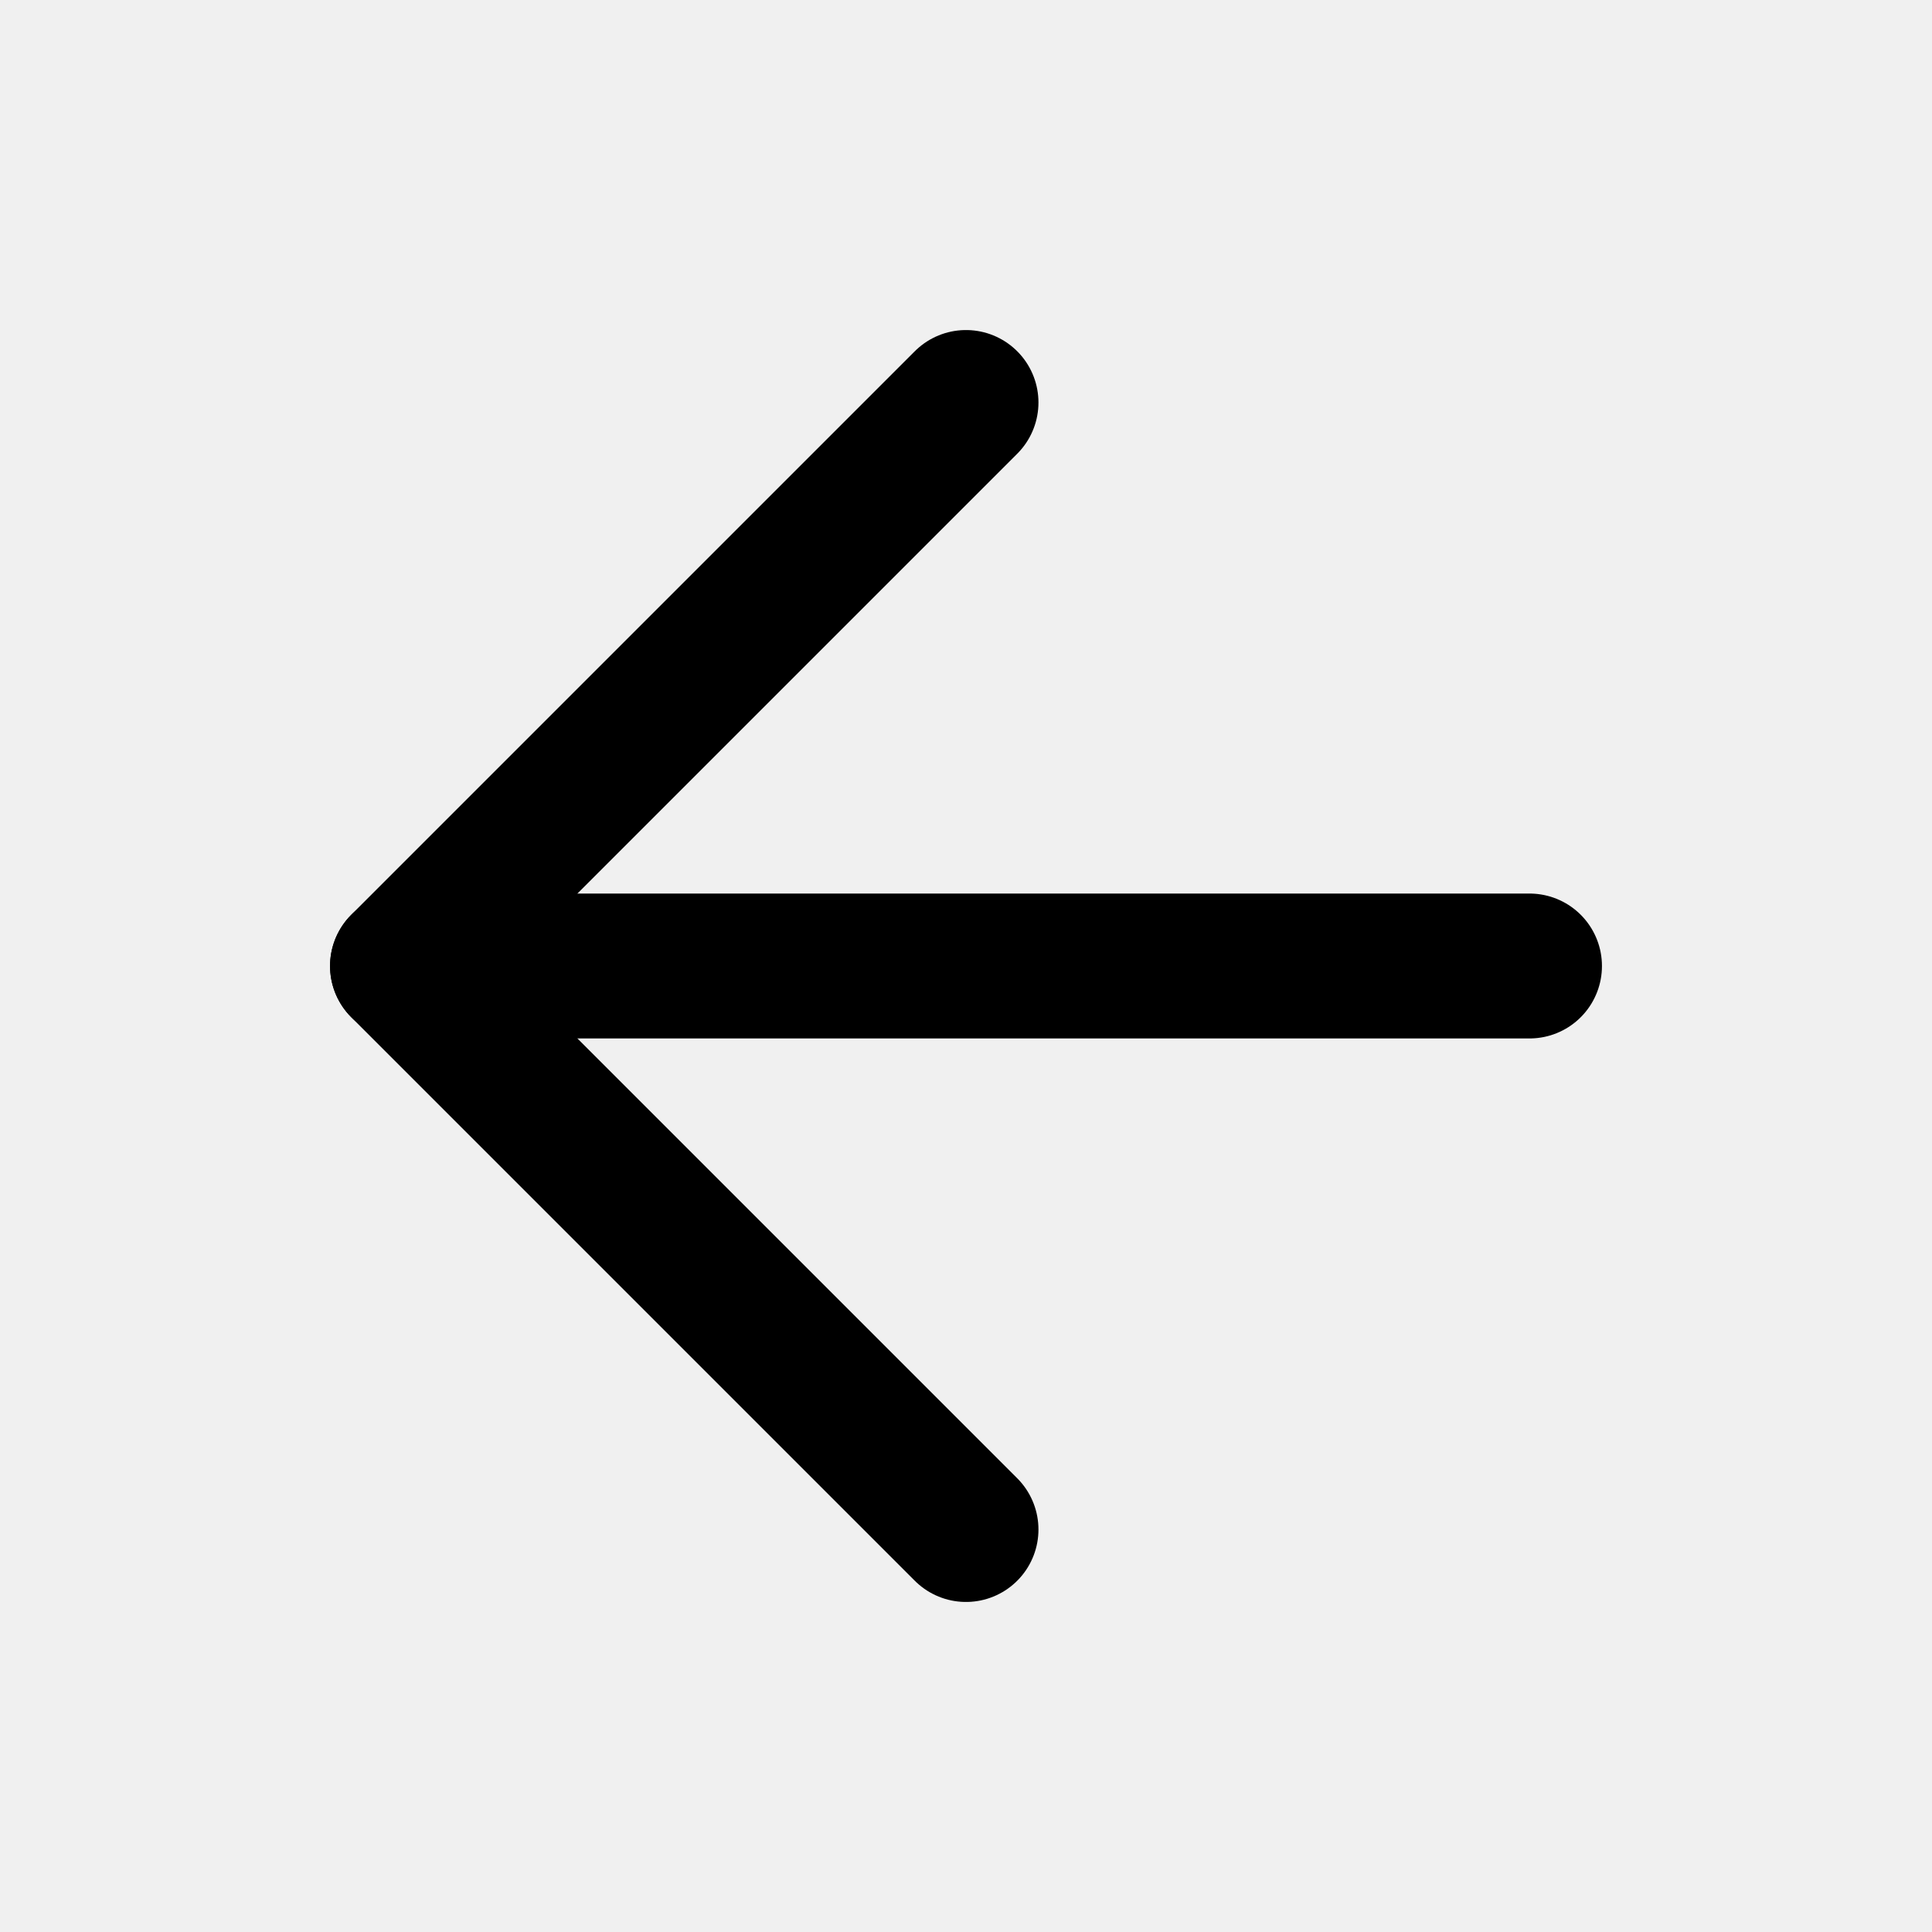
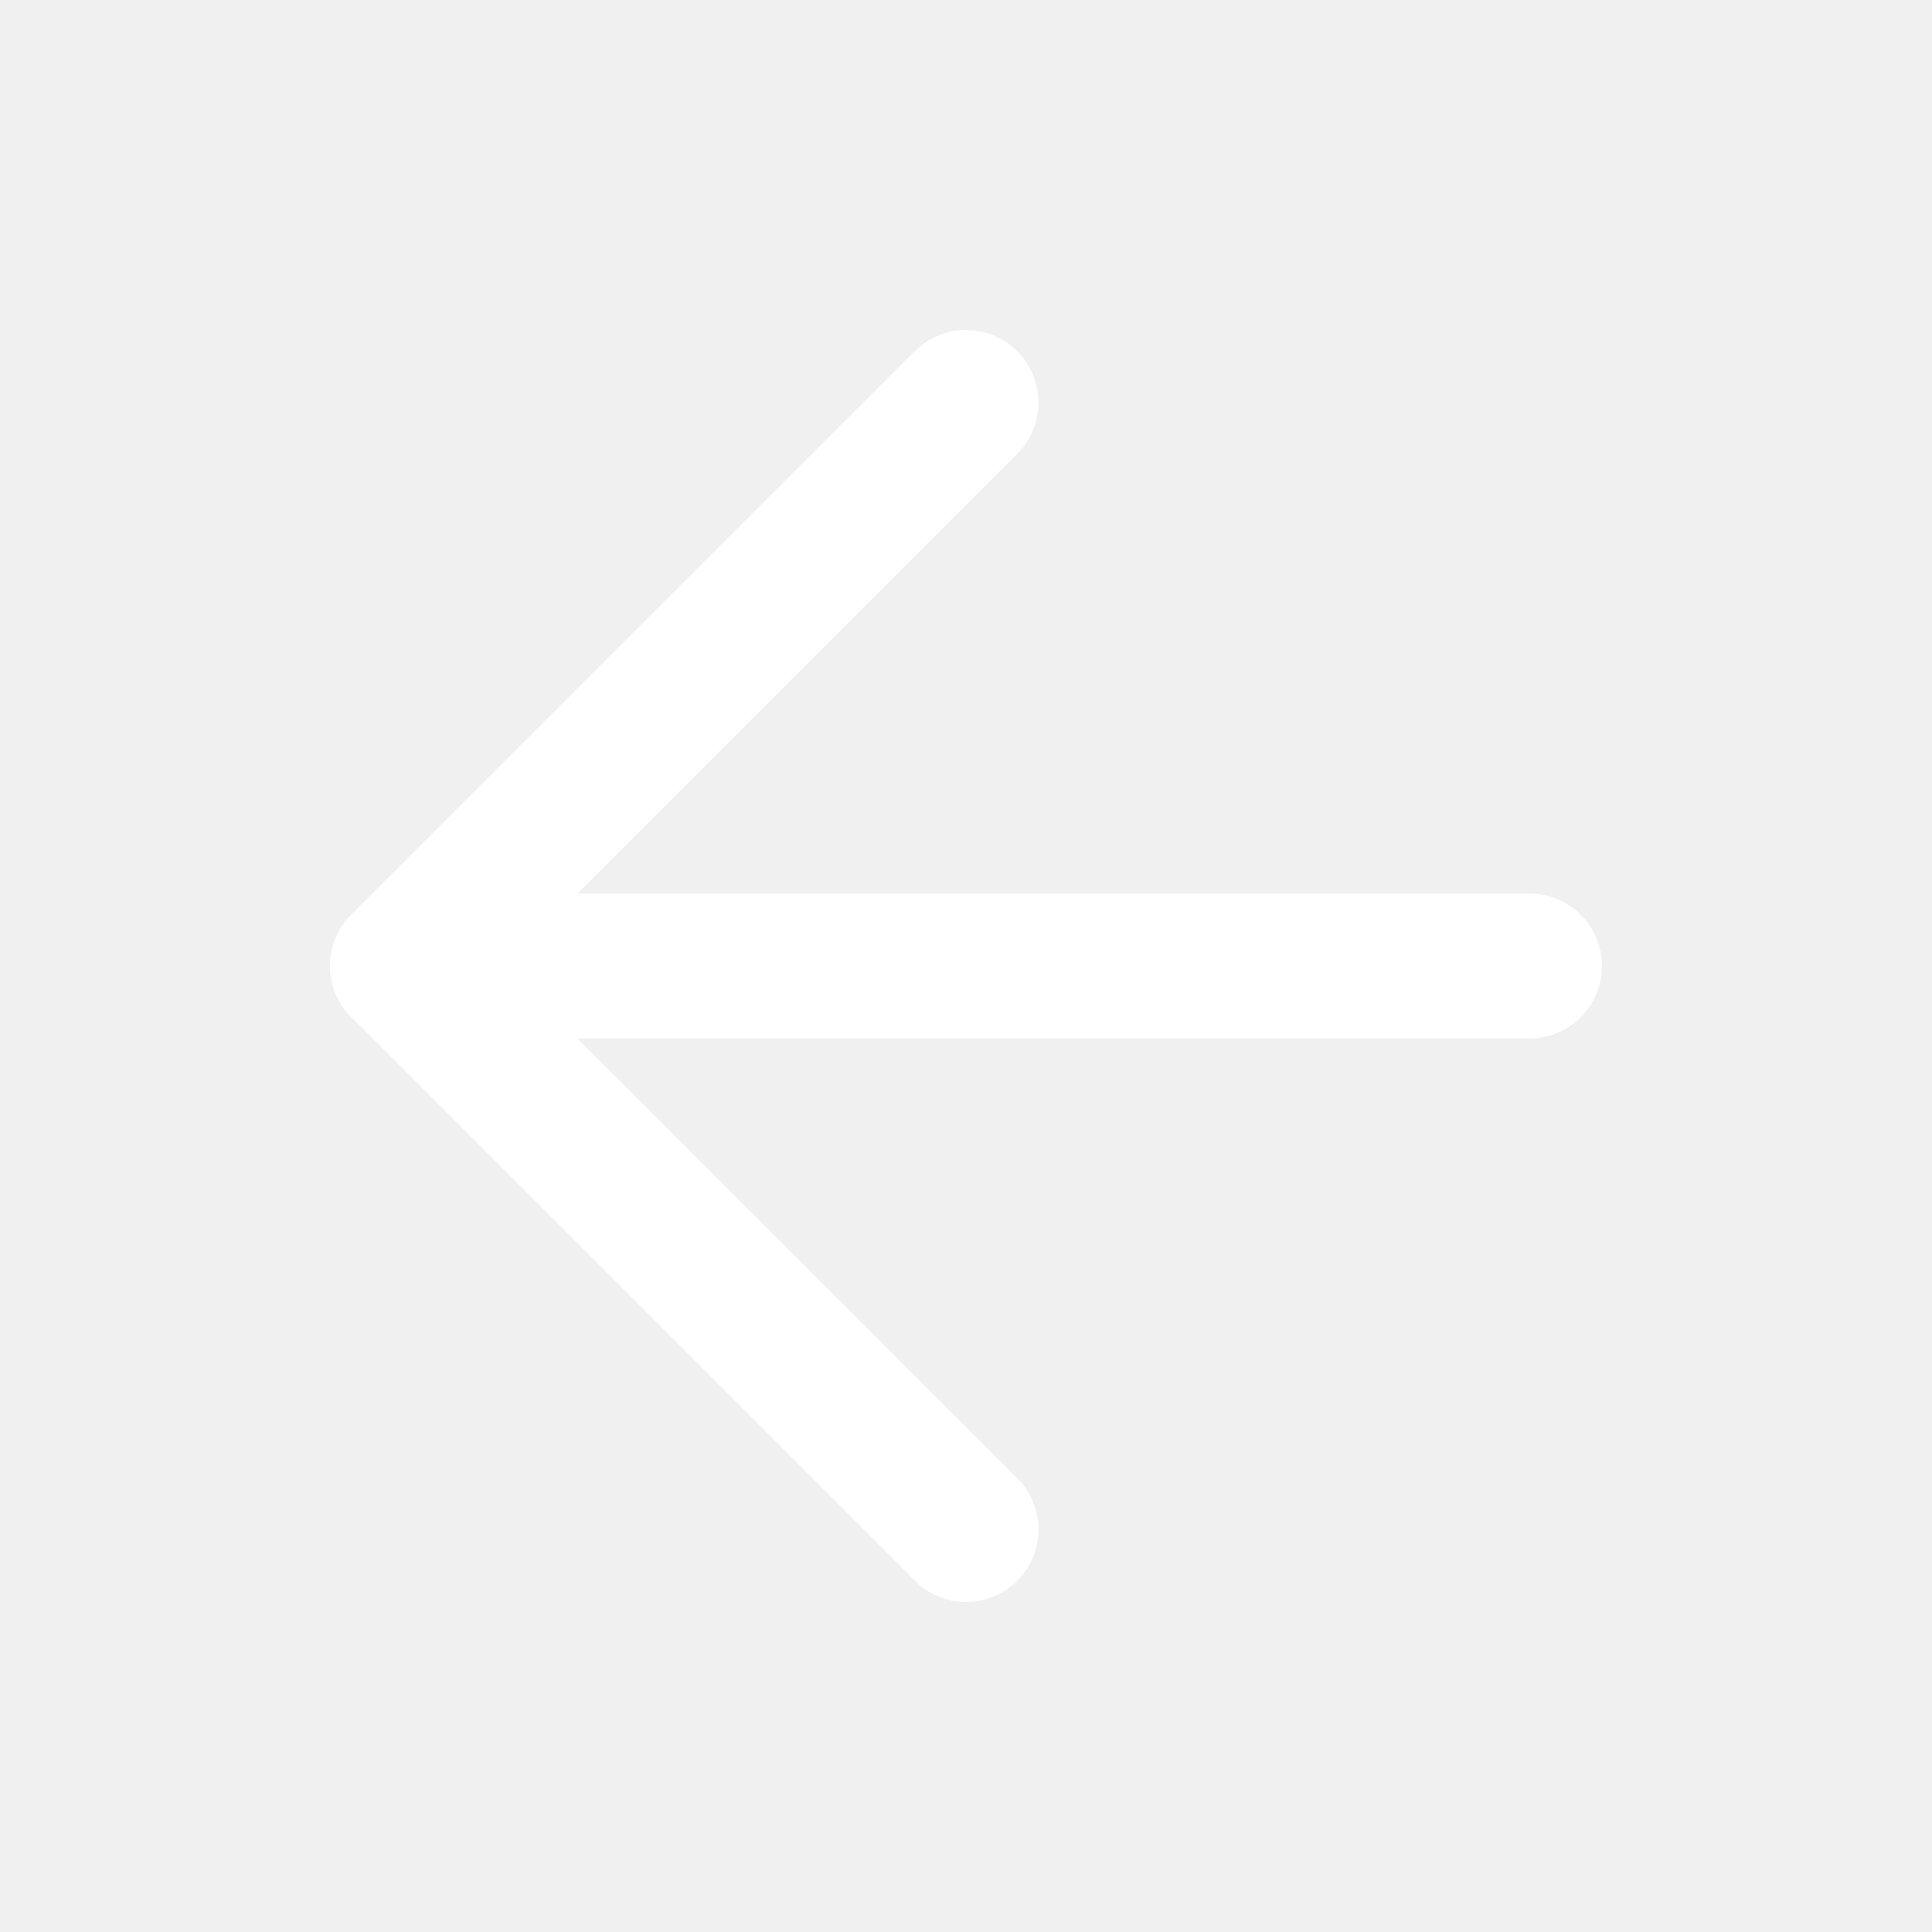
- <svg xmlns="http://www.w3.org/2000/svg" viewBox="0 0 24 24" fill="none" stroke="currentColor" stroke-width="1.8" stroke-linecap="round" stroke-linejoin="round">
+ <svg xmlns="http://www.w3.org/2000/svg" viewBox="0 0 24 24" fill="none" stroke="#FFFFFF" stroke-width="1.8" stroke-linecap="round" stroke-linejoin="round">
  <path d="M19 12H5" />
  <path d="m12 19-7-7 7-7" />
</svg>
